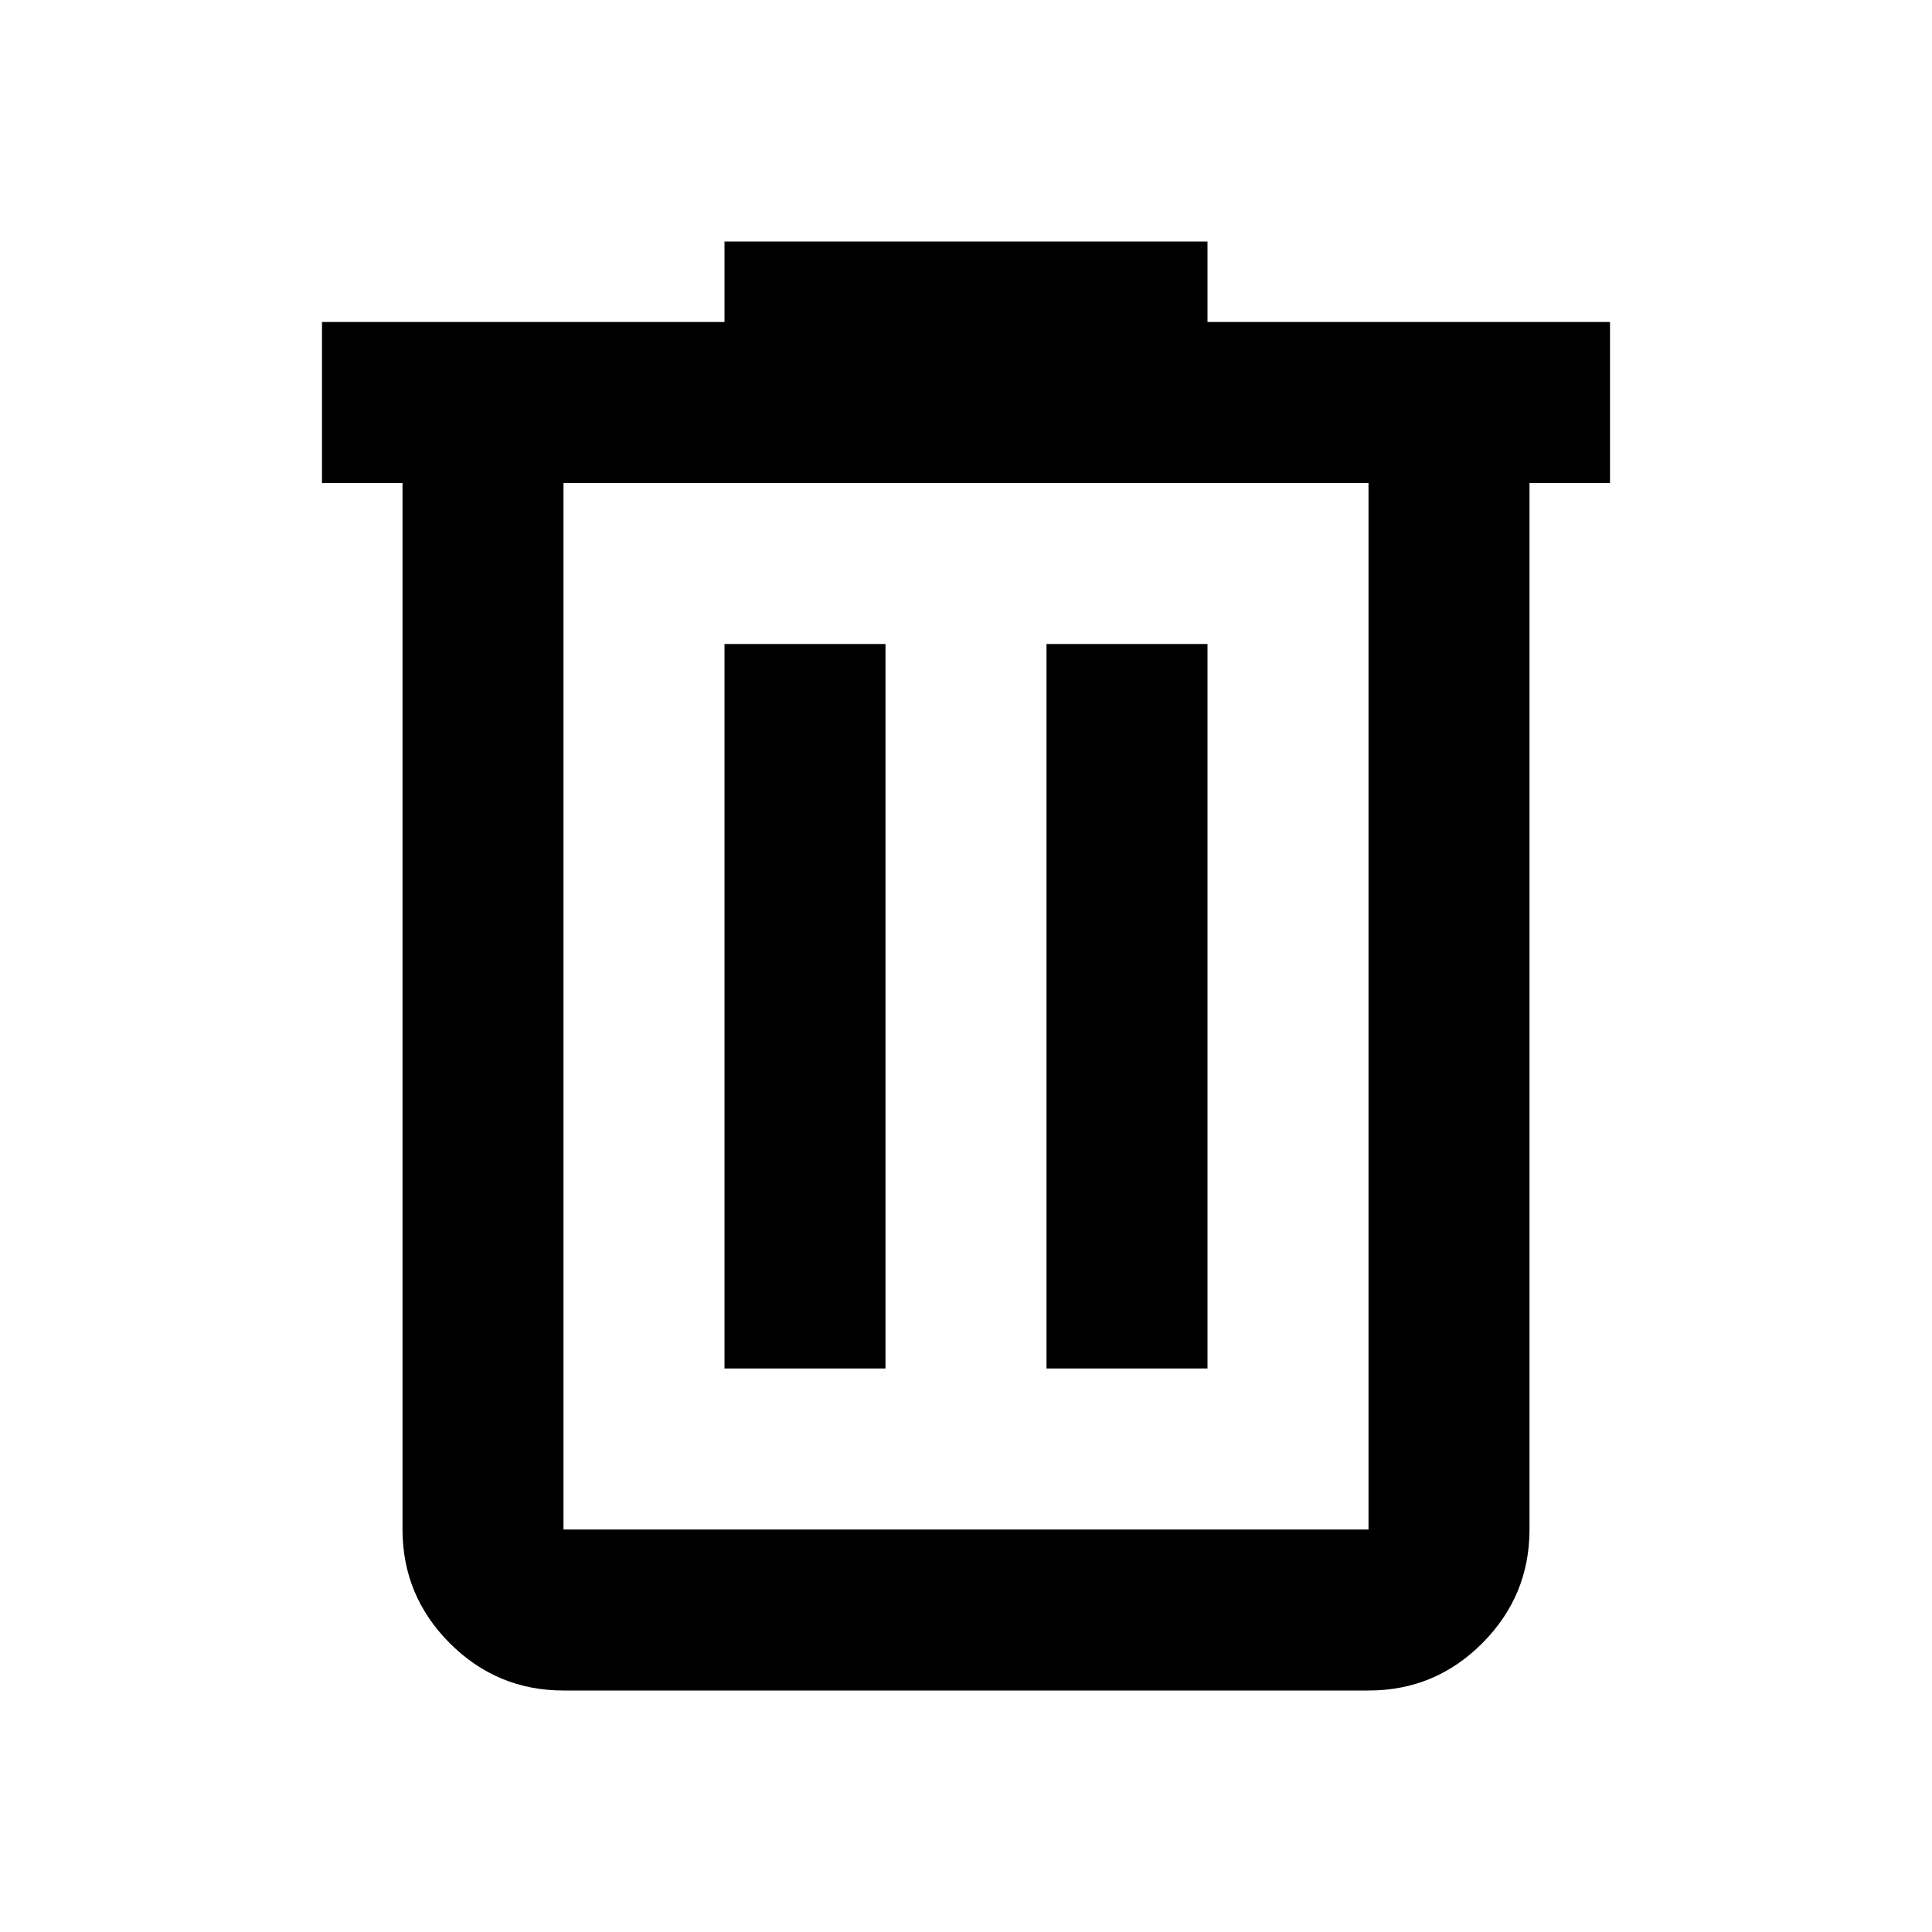
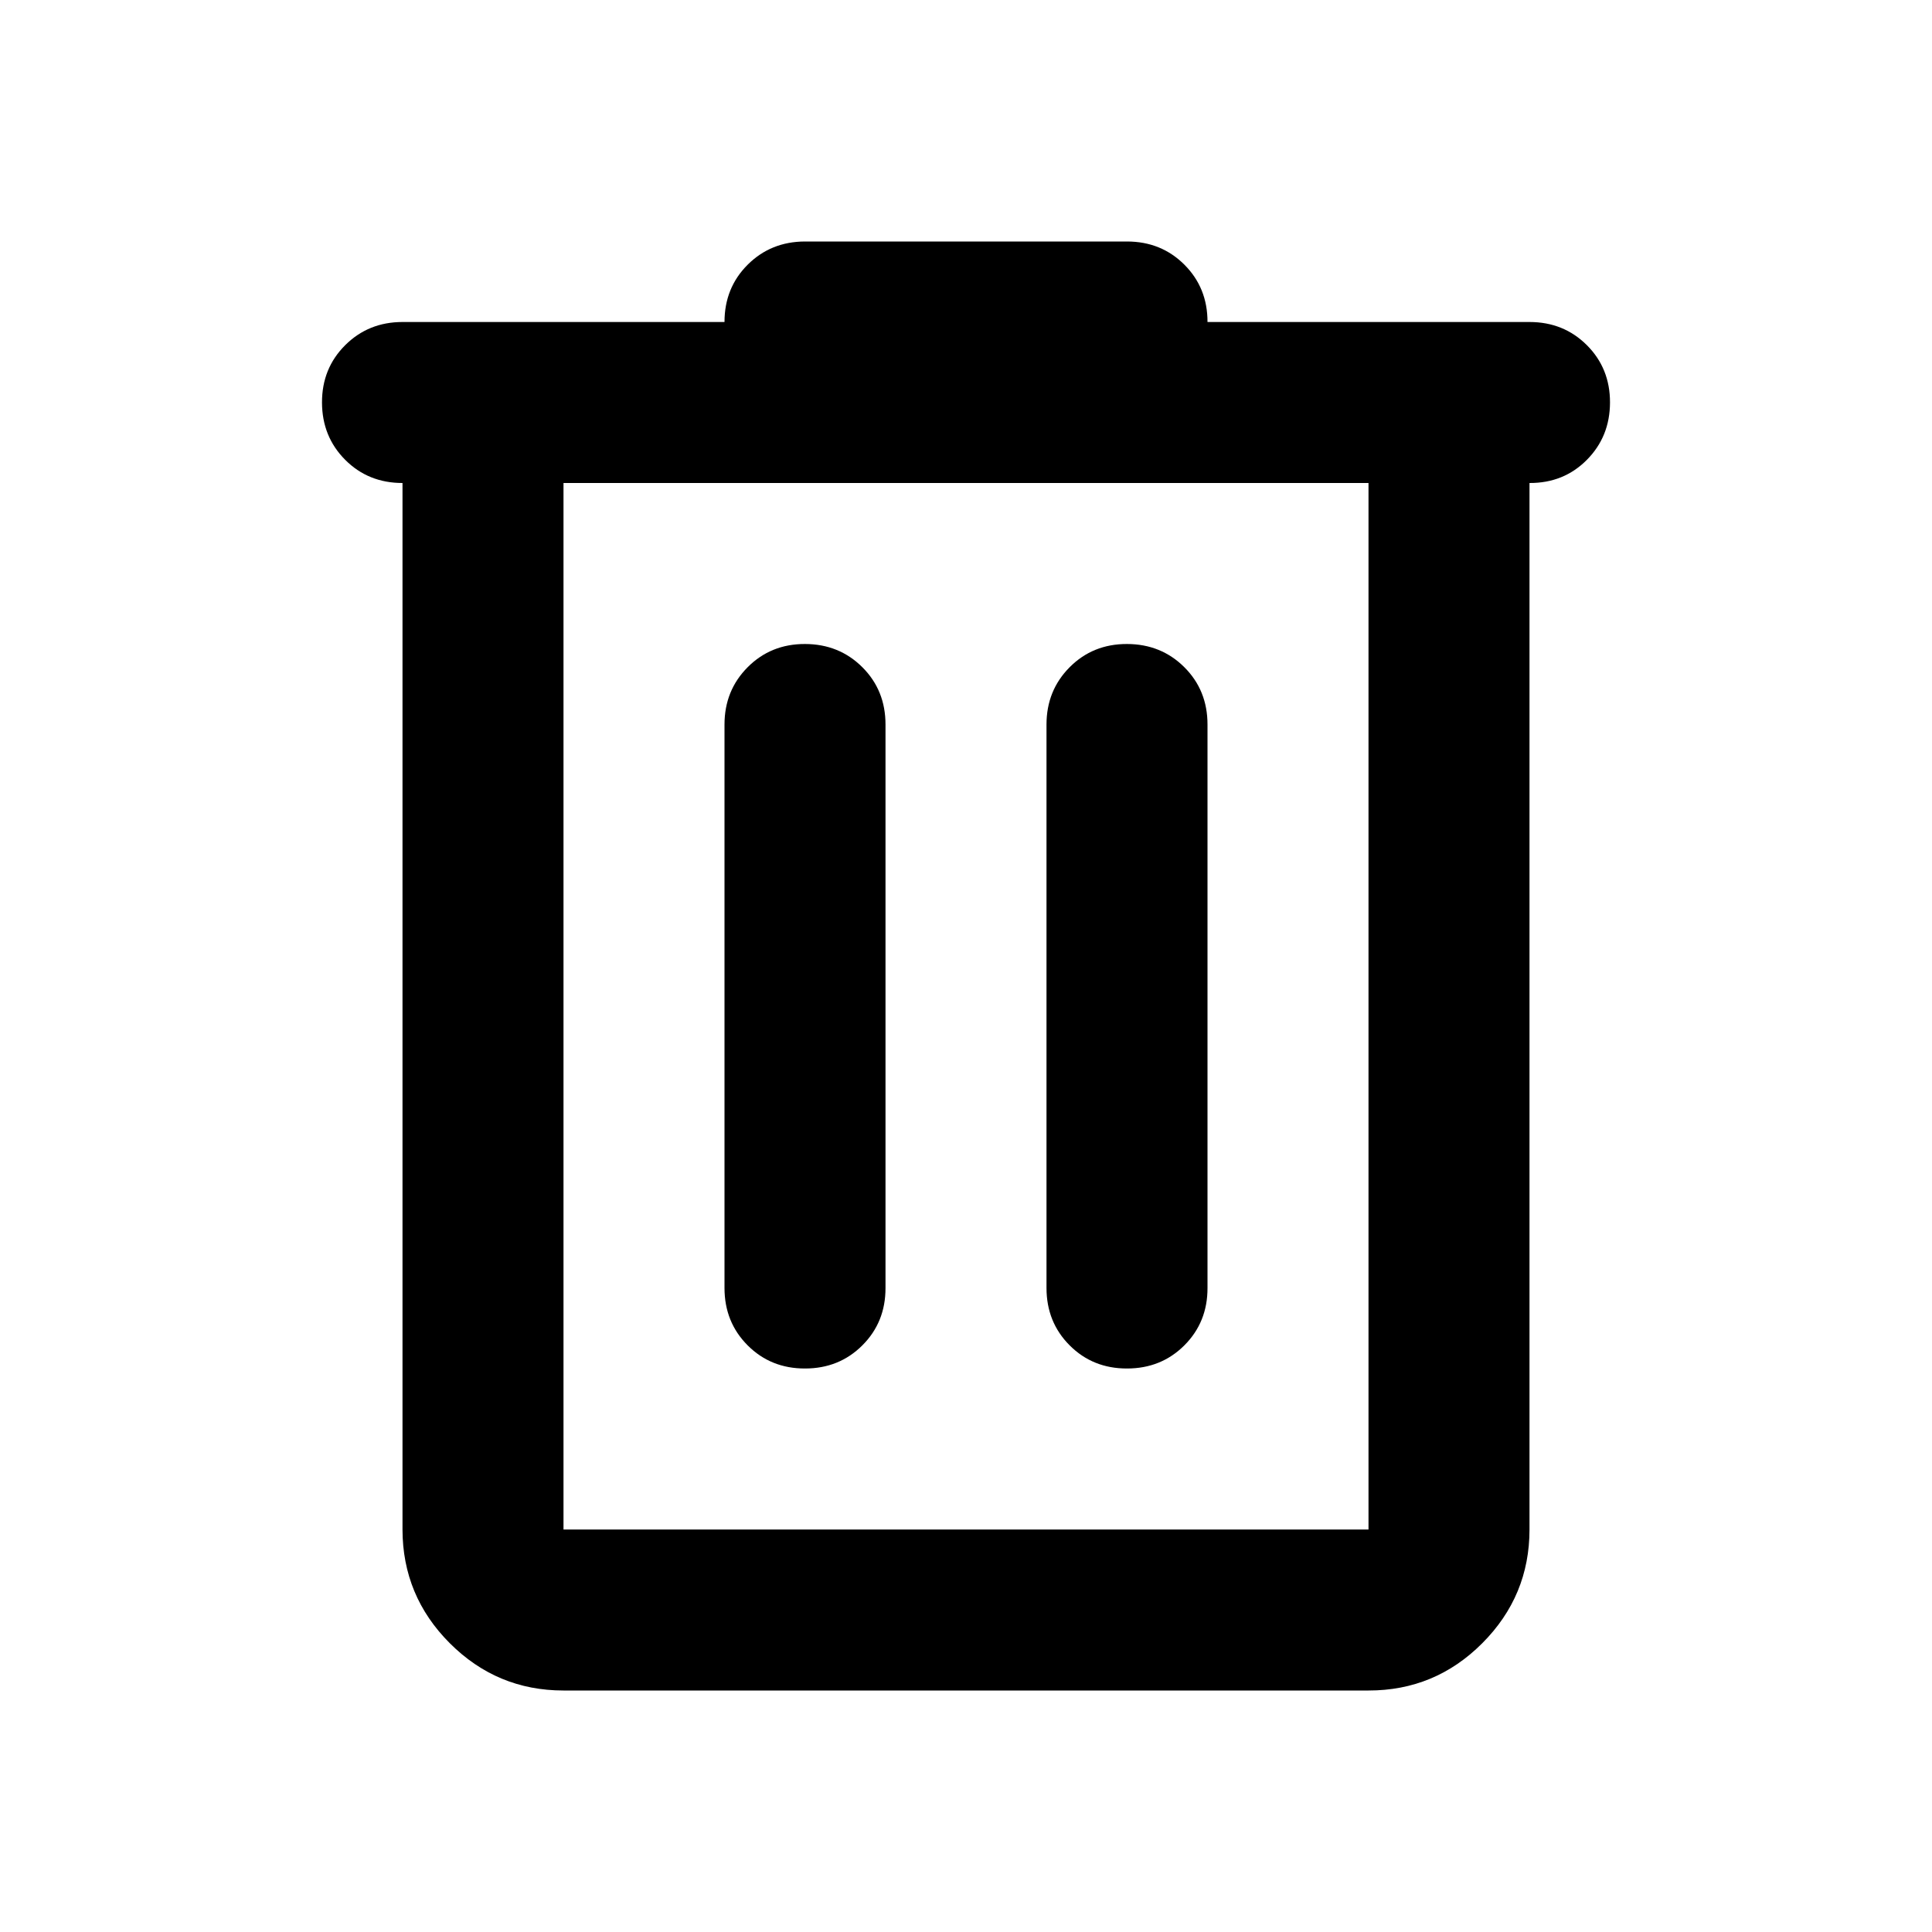
<svg xmlns="http://www.w3.org/2000/svg" width="24" height="24" viewBox="0 0 24 24">
-   <path fill="#000" d="M7 21q-.825 0-1.412-.587T5 19V6H4V4h5V3h6v1h5v2h-1v13q0 .825-.587 1.413T17 21zM17 6H7v13h10zM9 17h2V8H9zm4 0h2V8h-2zM7 6v13z" />
+   <path fill="#000" d="M7 21q-.825 0-1.412-.587T5 19V6q-.425 0-.712-.288T4 5t.288-.712T5 4h4q0-.425.288-.712T10 3h4q.425 0 .713.288T15 4h4q.425 0 .713.288T20 5t-.288.713T19 6v13q0 .825-.587 1.413T17 21zM17 6H7v13h10zm-7 11q.425 0 .713-.288T11 16V9q0-.425-.288-.712T10 8t-.712.288T9 9v7q0 .425.288.713T10 17m4 0q.425 0 .713-.288T15 16V9q0-.425-.288-.712T14 8t-.712.288T13 9v7q0 .425.288.713T14 17M7 6v13z" />
</svg>
